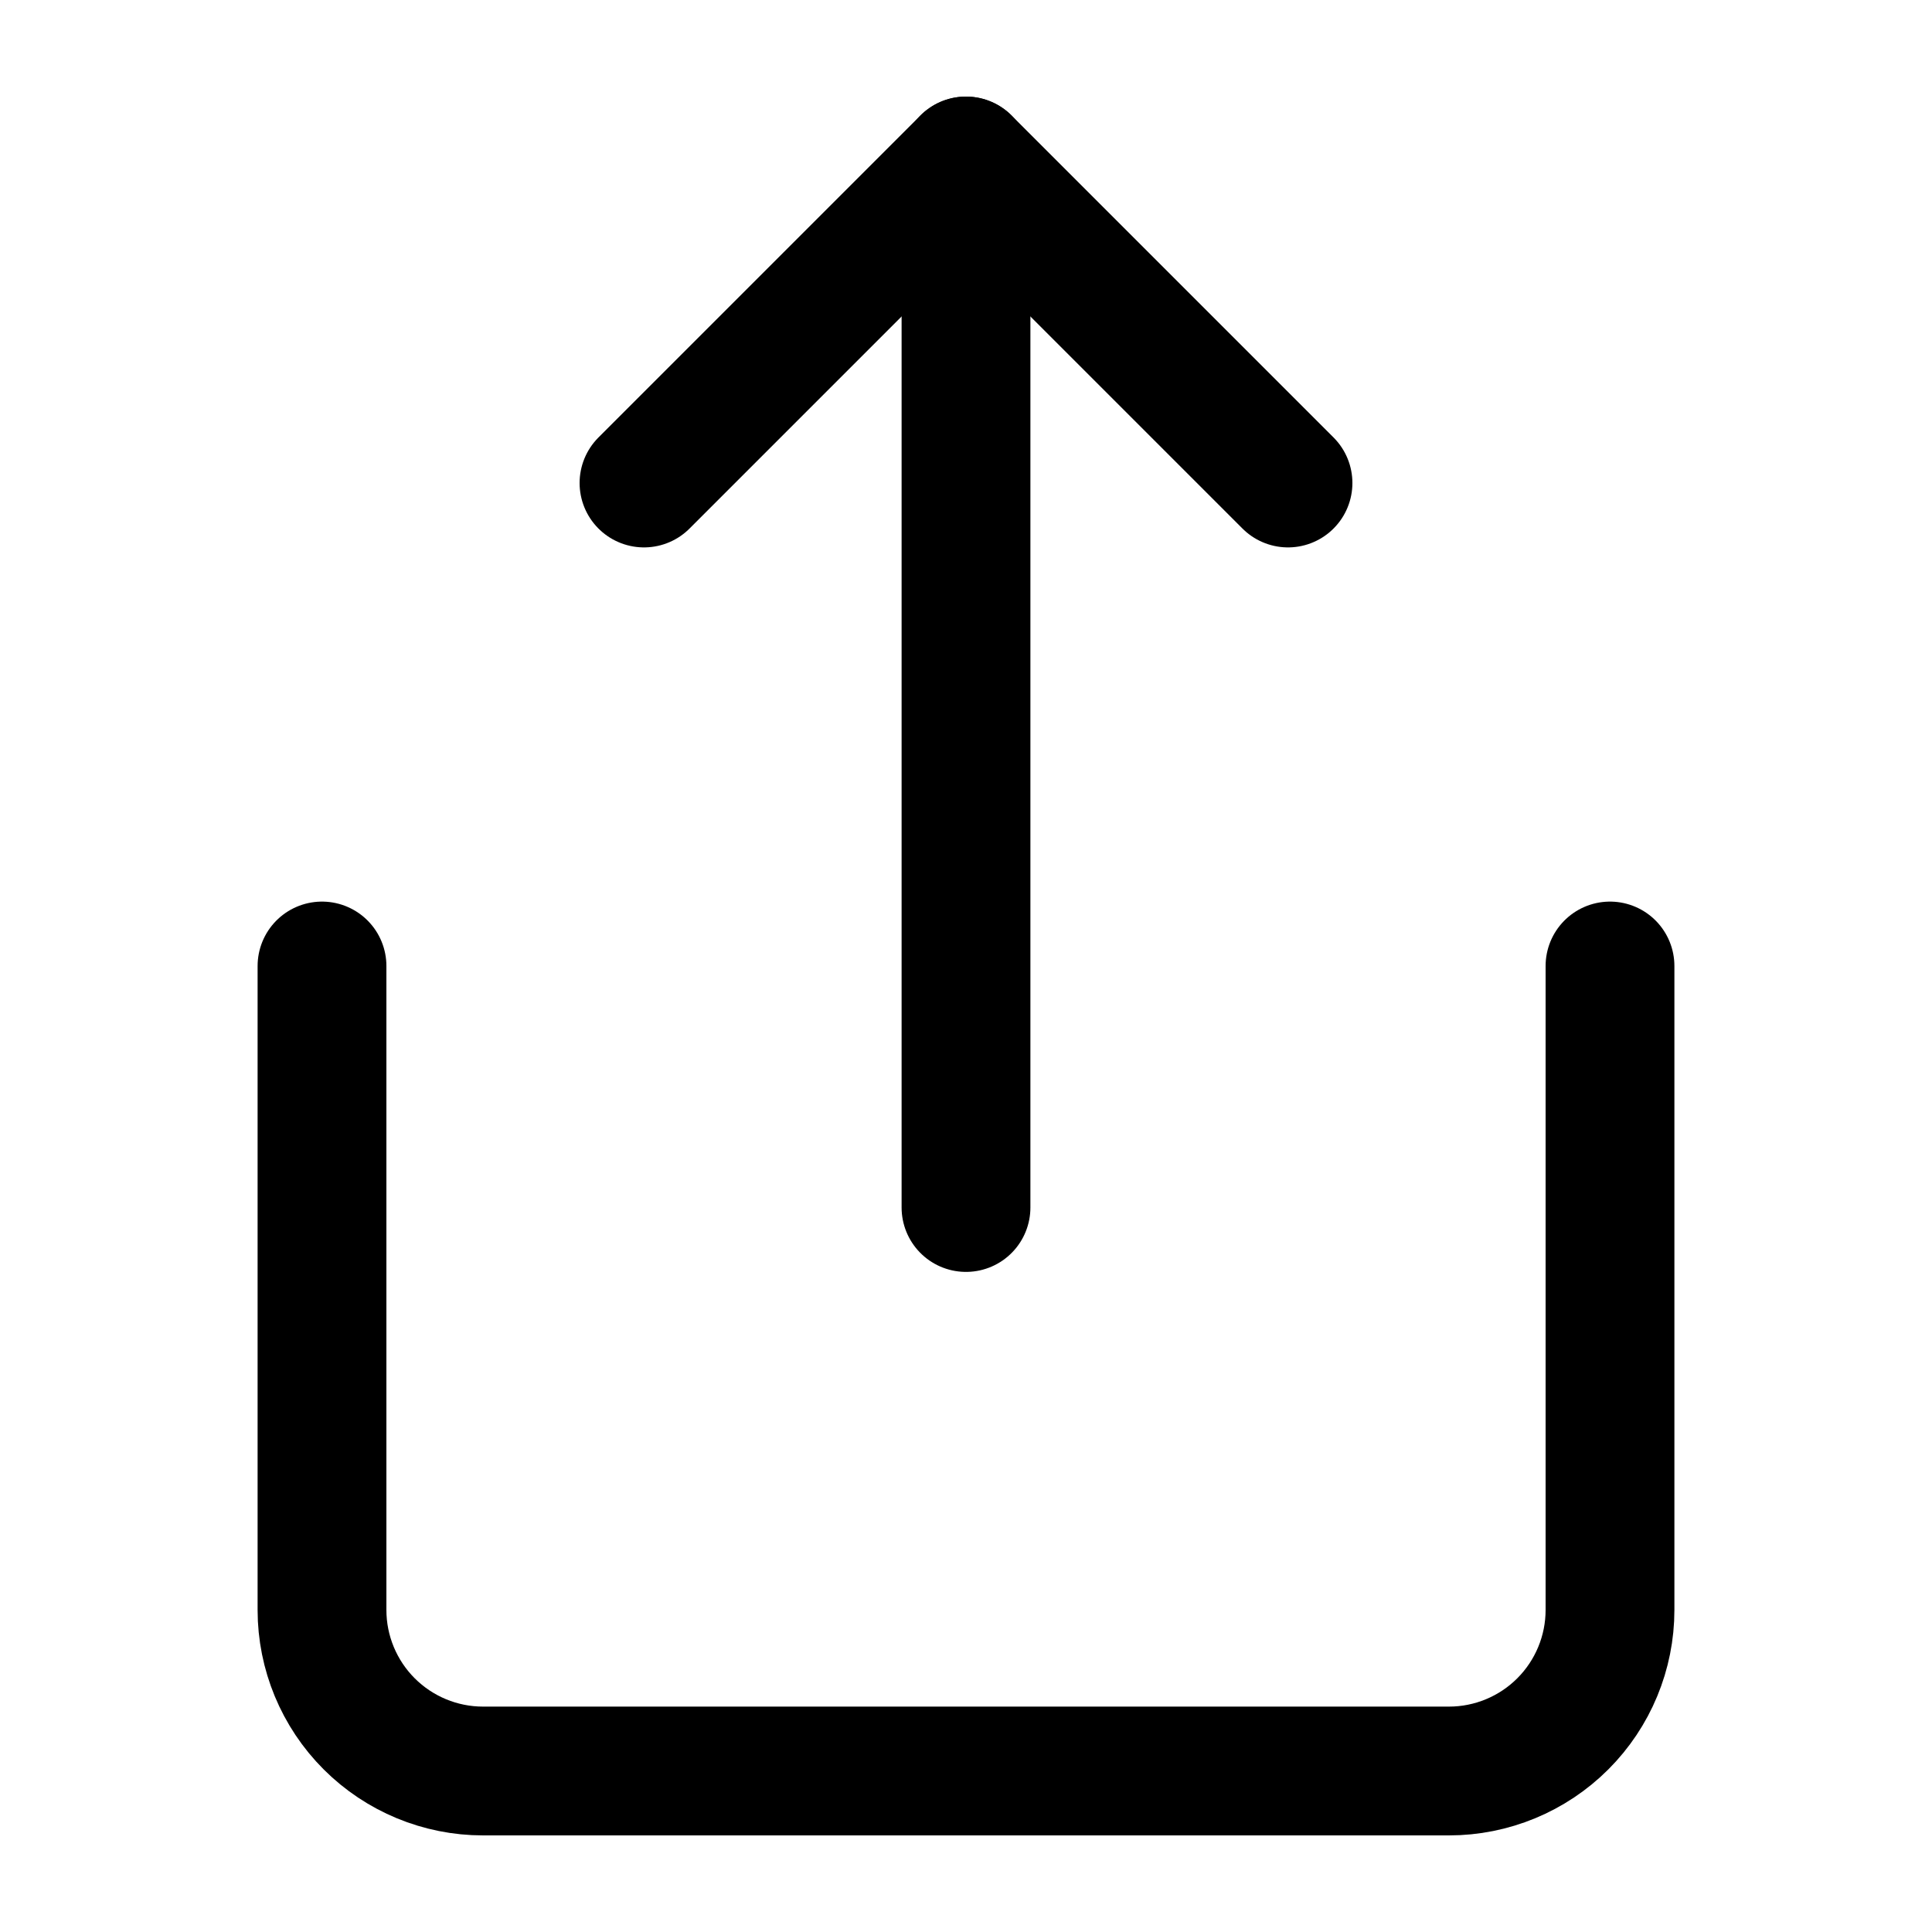
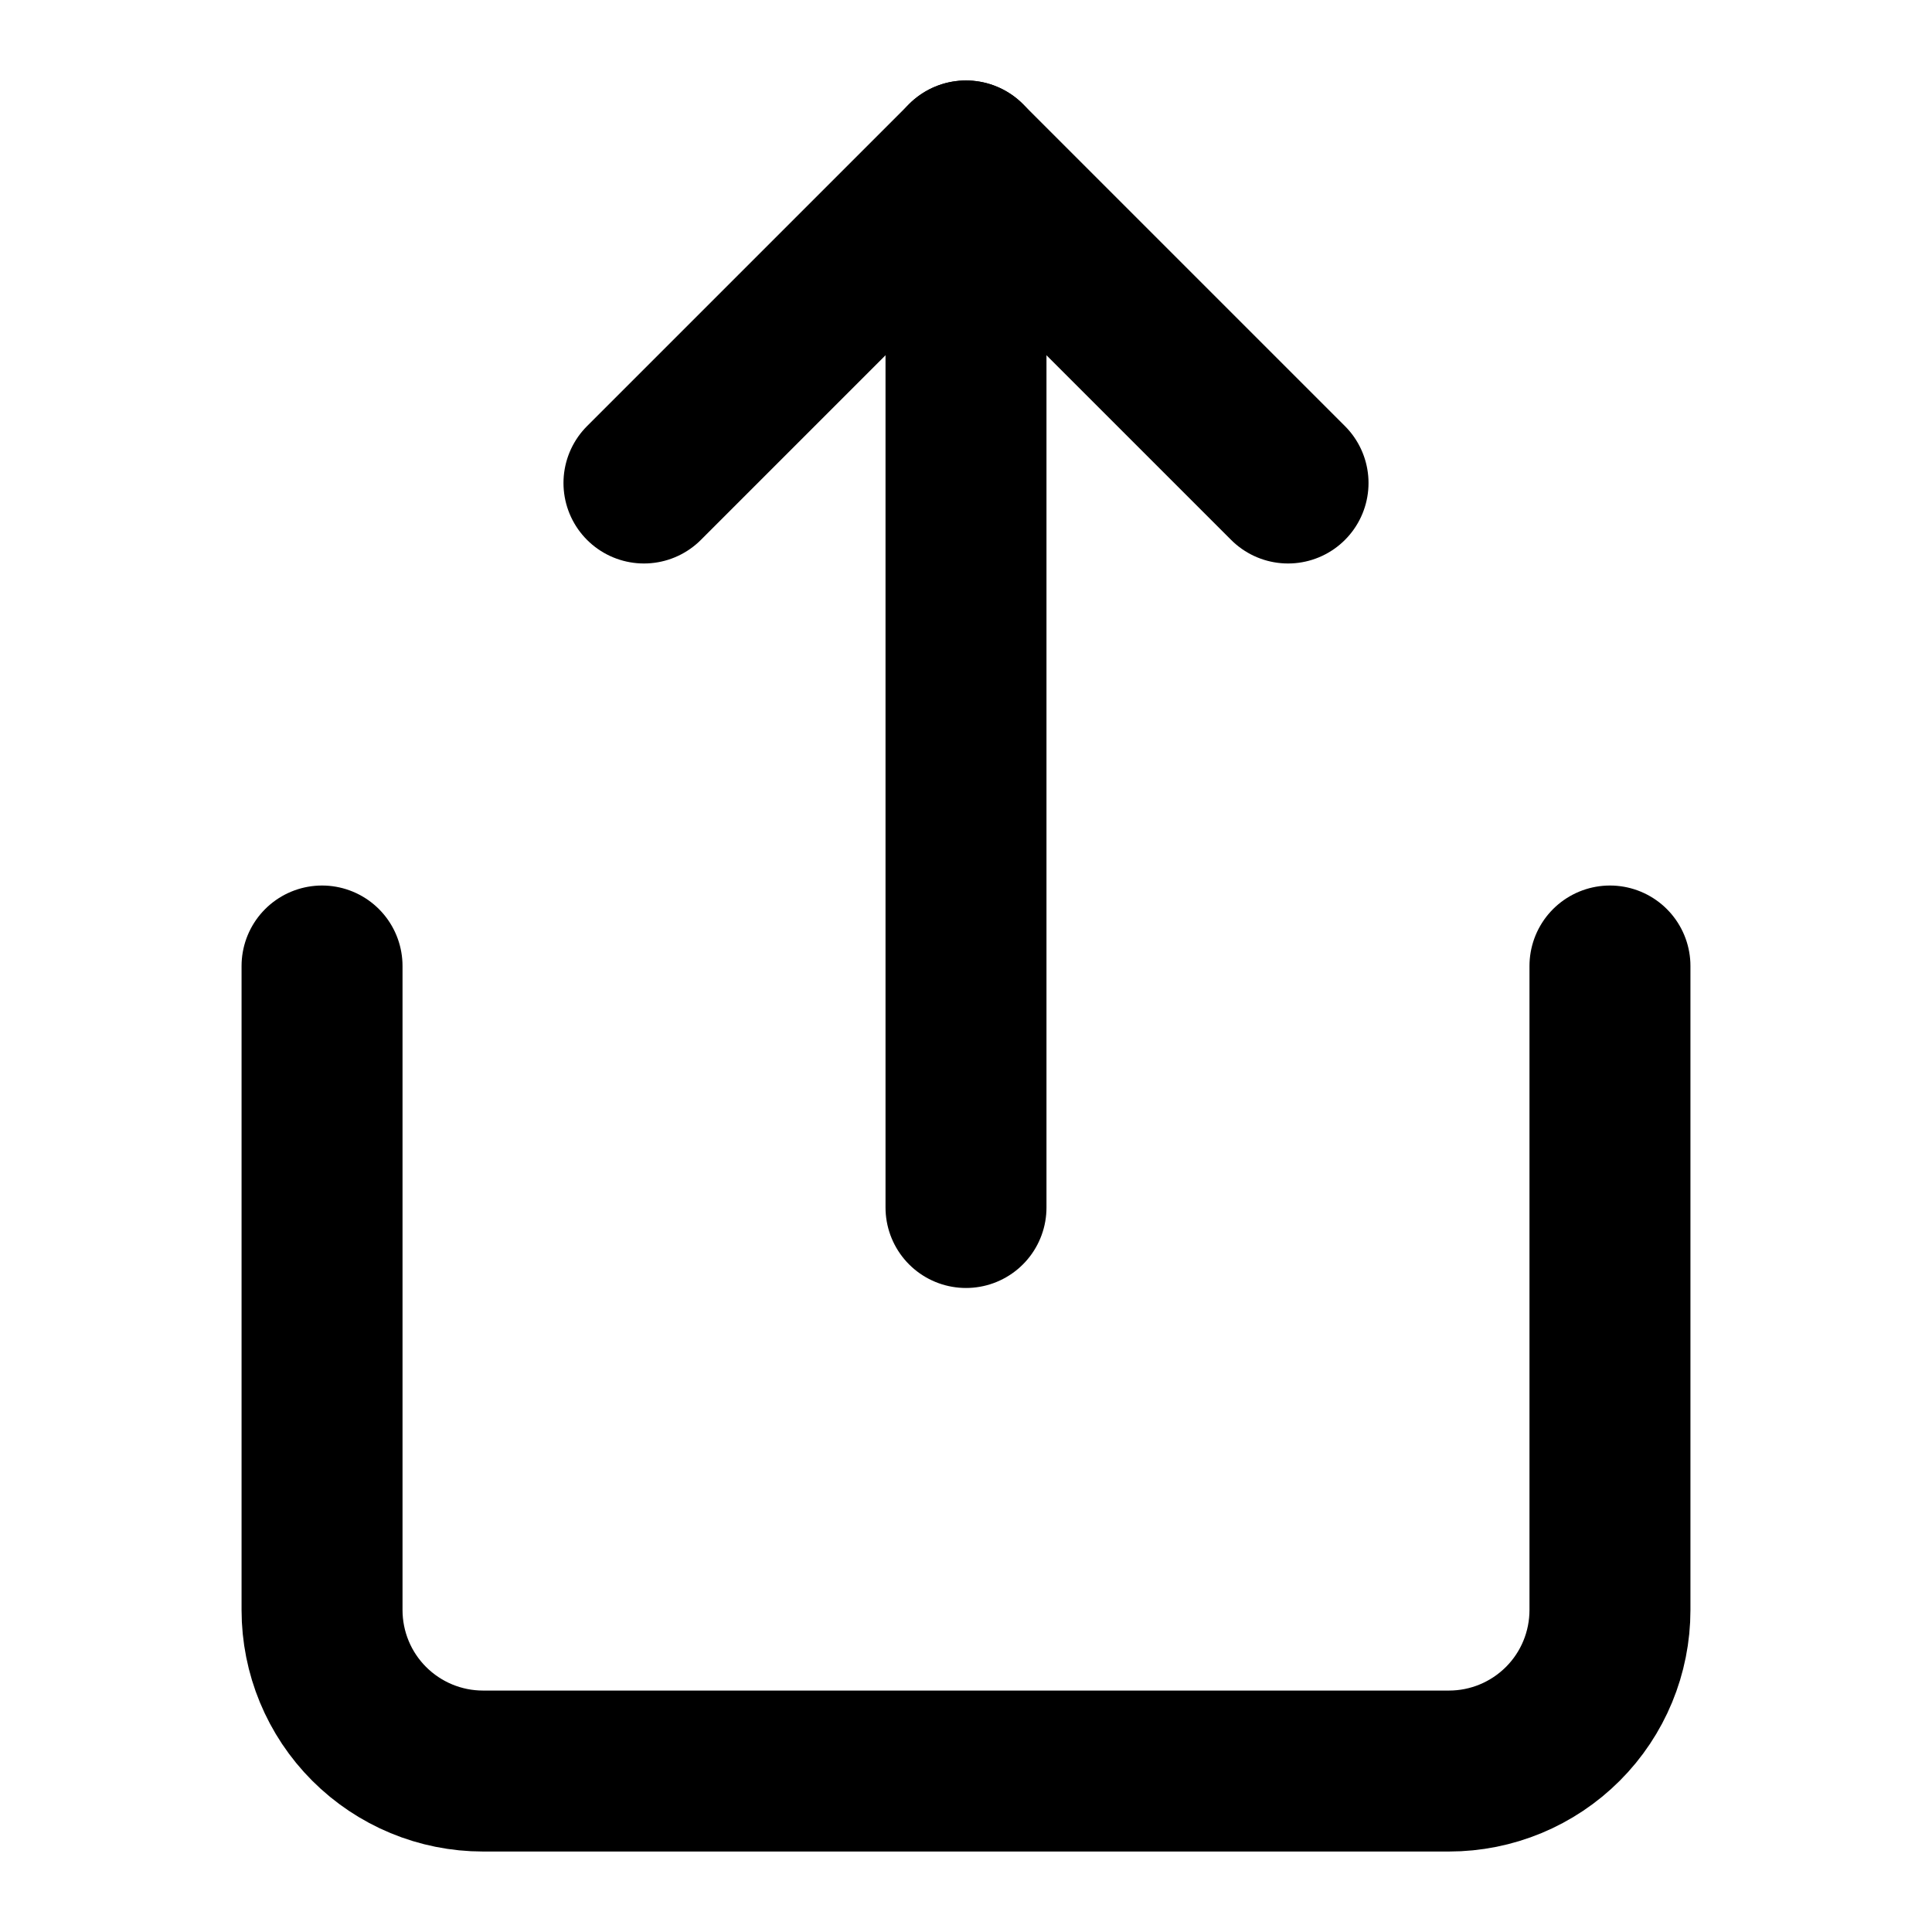
- <svg xmlns="http://www.w3.org/2000/svg" width="24" height="24" viewBox="0 0 24 24" fill="none">
-   <path d="M4 12V20C4 20.53 4.211 21.039 4.586 21.414C4.961 21.789 5.47 22 6 22H18C18.53 22 19.039 21.789 19.414 21.414C19.789 21.039 20 20.53 20 20V12" stroke="black" stroke-width="1.6" stroke-linecap="round" stroke-linejoin="round" />
-   <path d="M16 6L12 2L8 6" stroke="black" stroke-width="1.6" stroke-linecap="round" stroke-linejoin="round" />
-   <path d="M12 2V15" stroke="black" stroke-width="1.6" stroke-linecap="round" stroke-linejoin="round" />
+ <svg xmlns="http://www.w3.org/2000/svg" width="16" height="16" viewBox="0 0 16 16" fill="none">
+   <path d="M2.667 8V13.333C2.667 13.687 2.807 14.026 3.057 14.276C3.307 14.526 3.646 14.667 4 14.667H12C12.354 14.667 12.693 14.526 12.943 14.276C13.193 14.026 13.333 13.687 13.333 13.333V8" stroke="black" stroke-width="1.333" stroke-linecap="round" stroke-linejoin="round" />
+   <path d="M10.667 4L8 1.333L5.333 4" stroke="black" stroke-width="1.333" stroke-linecap="round" stroke-linejoin="round" />
+   <path d="M8 1.333V10" stroke="black" stroke-width="1.333" stroke-linecap="round" stroke-linejoin="round" />
</svg>
